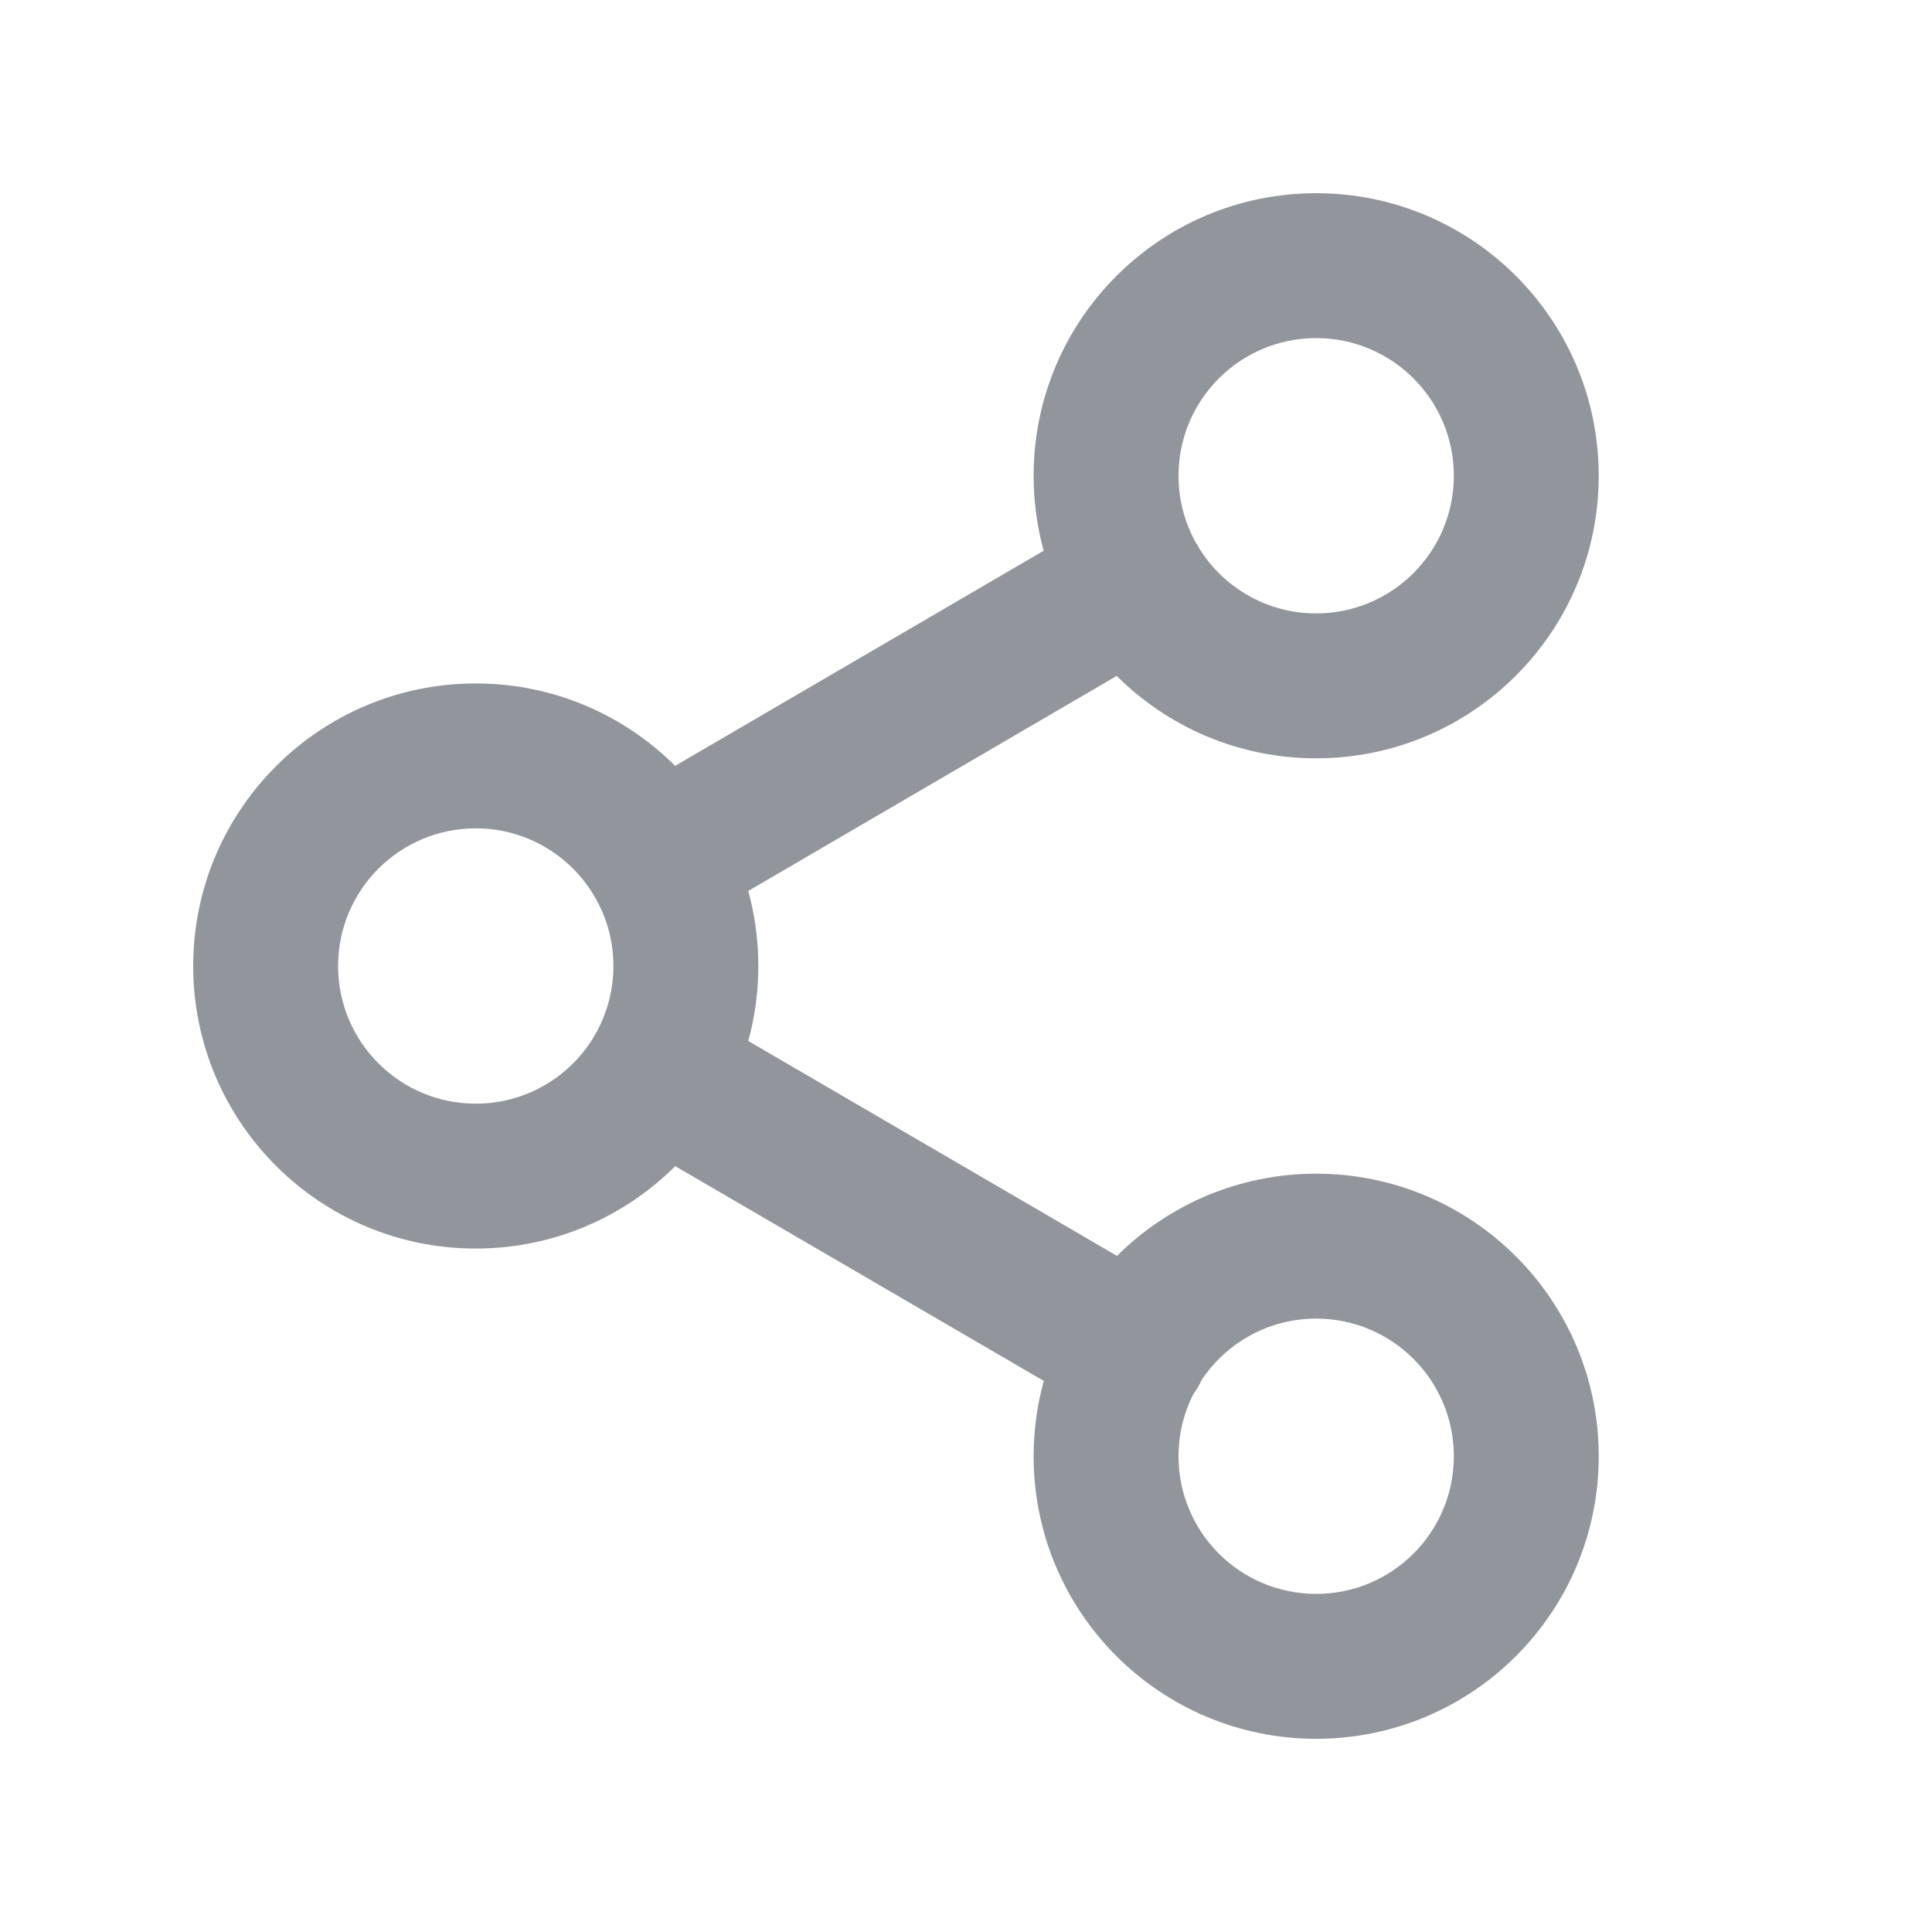
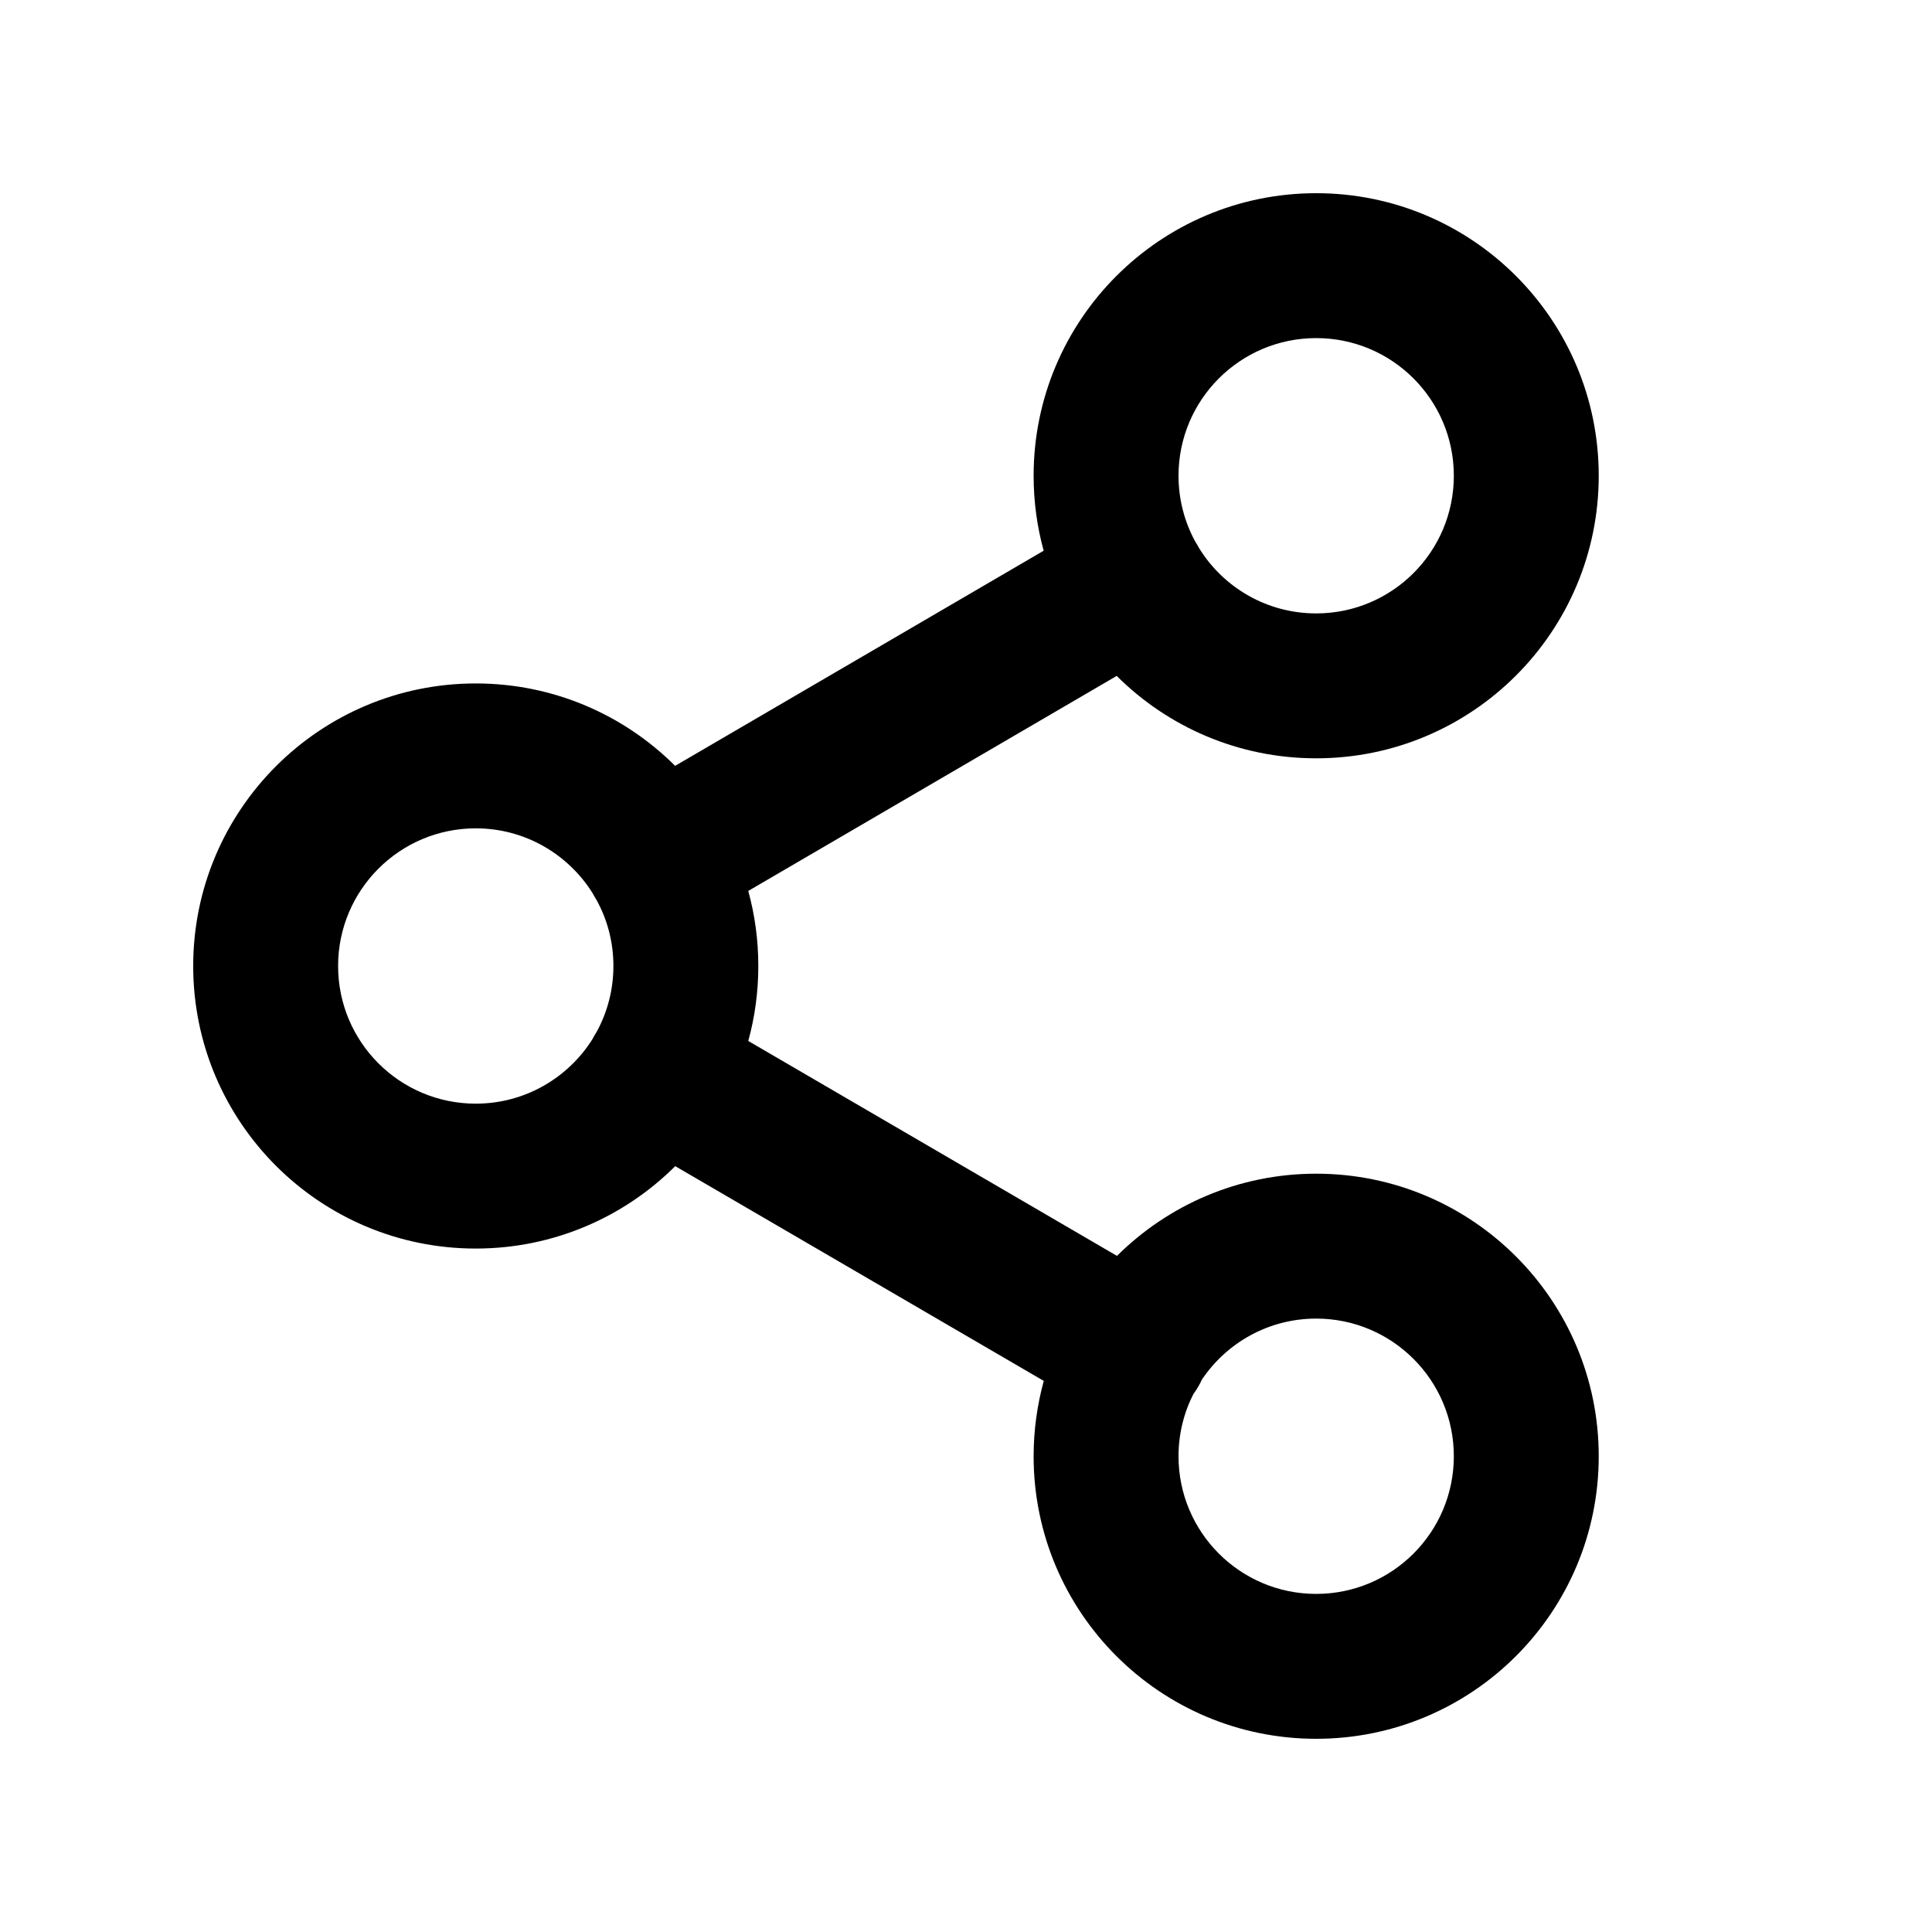
- <svg xmlns="http://www.w3.org/2000/svg" width="20" height="20" viewBox="0 0 20 20" fill="none">
-   <path fill-rule="evenodd" clip-rule="evenodd" d="M13.625 3.5C12.838 3.5 12.2 4.138 12.2 4.925C12.2 5.172 12.263 5.405 12.374 5.608C12.381 5.619 12.388 5.63 12.395 5.642C12.402 5.653 12.408 5.665 12.414 5.676C12.665 6.081 13.114 6.35 13.625 6.35C14.412 6.35 15.05 5.712 15.05 4.925C15.05 4.138 14.412 3.5 13.625 3.5ZM11.56 6.997C12.089 7.524 12.819 7.85 13.625 7.85C15.241 7.85 16.55 6.54 16.55 4.925C16.55 3.31 15.241 2 13.625 2C12.01 2 10.7 3.31 10.7 4.925C10.7 5.194 10.736 5.454 10.804 5.701L6.989 7.928C6.46 7.401 5.731 7.075 4.925 7.075C3.31 7.075 2 8.385 2 10C2 11.616 3.31 12.925 4.925 12.925C5.731 12.925 6.461 12.599 6.99 12.072L10.805 14.295C10.737 14.544 10.7 14.805 10.7 15.075C10.7 16.691 12.01 18 13.625 18C15.241 18 16.55 16.691 16.55 15.075C16.55 13.46 15.241 12.15 13.625 12.15C12.821 12.15 12.092 12.475 11.563 13.001L7.746 10.776C7.814 10.529 7.85 10.269 7.85 10C7.85 9.731 7.814 9.471 7.746 9.223L11.56 6.997ZM6.137 9.25C6.142 9.261 6.149 9.272 6.155 9.283C6.161 9.294 6.168 9.305 6.175 9.316C6.287 9.519 6.35 9.752 6.35 10C6.35 10.247 6.287 10.479 6.177 10.681C6.169 10.693 6.162 10.705 6.155 10.717C6.148 10.729 6.141 10.741 6.135 10.754C5.883 11.157 5.435 11.425 4.925 11.425C4.138 11.425 3.5 10.787 3.5 10C3.5 9.213 4.138 8.575 4.925 8.575C5.437 8.575 5.885 8.845 6.137 9.25ZM12.2 15.075C12.2 14.844 12.255 14.625 12.354 14.431C12.371 14.408 12.387 14.384 12.402 14.358C12.417 14.333 12.43 14.308 12.441 14.283C12.697 13.901 13.132 13.65 13.625 13.65C14.412 13.65 15.05 14.288 15.05 15.075C15.05 15.862 14.412 16.5 13.625 16.5C12.838 16.5 12.2 15.862 12.2 15.075Z" fill="#93959C" />
+ <svg xmlns="http://www.w3.org/2000/svg" width="20" height="20" viewBox="0 0 20 20">
+   <path fill-rule="evenodd" clip-rule="evenodd" d="M13.625 3.5C12.838 3.5 12.2 4.138 12.2 4.925C12.2 5.172 12.263 5.405 12.374 5.608C12.381 5.619 12.388 5.63 12.395 5.642C12.402 5.653 12.408 5.665 12.414 5.676C12.665 6.081 13.114 6.35 13.625 6.35C14.412 6.35 15.05 5.712 15.05 4.925C15.05 4.138 14.412 3.5 13.625 3.5ZM11.56 6.997C12.089 7.524 12.819 7.85 13.625 7.85C15.241 7.85 16.55 6.54 16.55 4.925C16.55 3.31 15.241 2 13.625 2C12.01 2 10.7 3.31 10.7 4.925C10.7 5.194 10.736 5.454 10.804 5.701L6.989 7.928C6.46 7.401 5.731 7.075 4.925 7.075C3.31 7.075 2 8.385 2 10C2 11.616 3.31 12.925 4.925 12.925C5.731 12.925 6.461 12.599 6.99 12.072L10.805 14.295C10.737 14.544 10.7 14.805 10.7 15.075C10.7 16.691 12.01 18 13.625 18C15.241 18 16.55 16.691 16.55 15.075C16.55 13.46 15.241 12.15 13.625 12.15C12.821 12.15 12.092 12.475 11.563 13.001L7.746 10.776C7.814 10.529 7.85 10.269 7.85 10C7.85 9.731 7.814 9.471 7.746 9.223L11.56 6.997ZM6.137 9.25C6.142 9.261 6.149 9.272 6.155 9.283C6.161 9.294 6.168 9.305 6.175 9.316C6.287 9.519 6.35 9.752 6.35 10C6.35 10.247 6.287 10.479 6.177 10.681C6.169 10.693 6.162 10.705 6.155 10.717C6.148 10.729 6.141 10.741 6.135 10.754C5.883 11.157 5.435 11.425 4.925 11.425C4.138 11.425 3.5 10.787 3.5 10C3.5 9.213 4.138 8.575 4.925 8.575C5.437 8.575 5.885 8.845 6.137 9.25ZM12.2 15.075C12.2 14.844 12.255 14.625 12.354 14.431C12.371 14.408 12.387 14.384 12.402 14.358C12.417 14.333 12.43 14.308 12.441 14.283C12.697 13.901 13.132 13.65 13.625 13.65C14.412 13.65 15.05 14.288 15.05 15.075C15.05 15.862 14.412 16.5 13.625 16.5C12.838 16.5 12.2 15.862 12.2 15.075Z" />
</svg>
